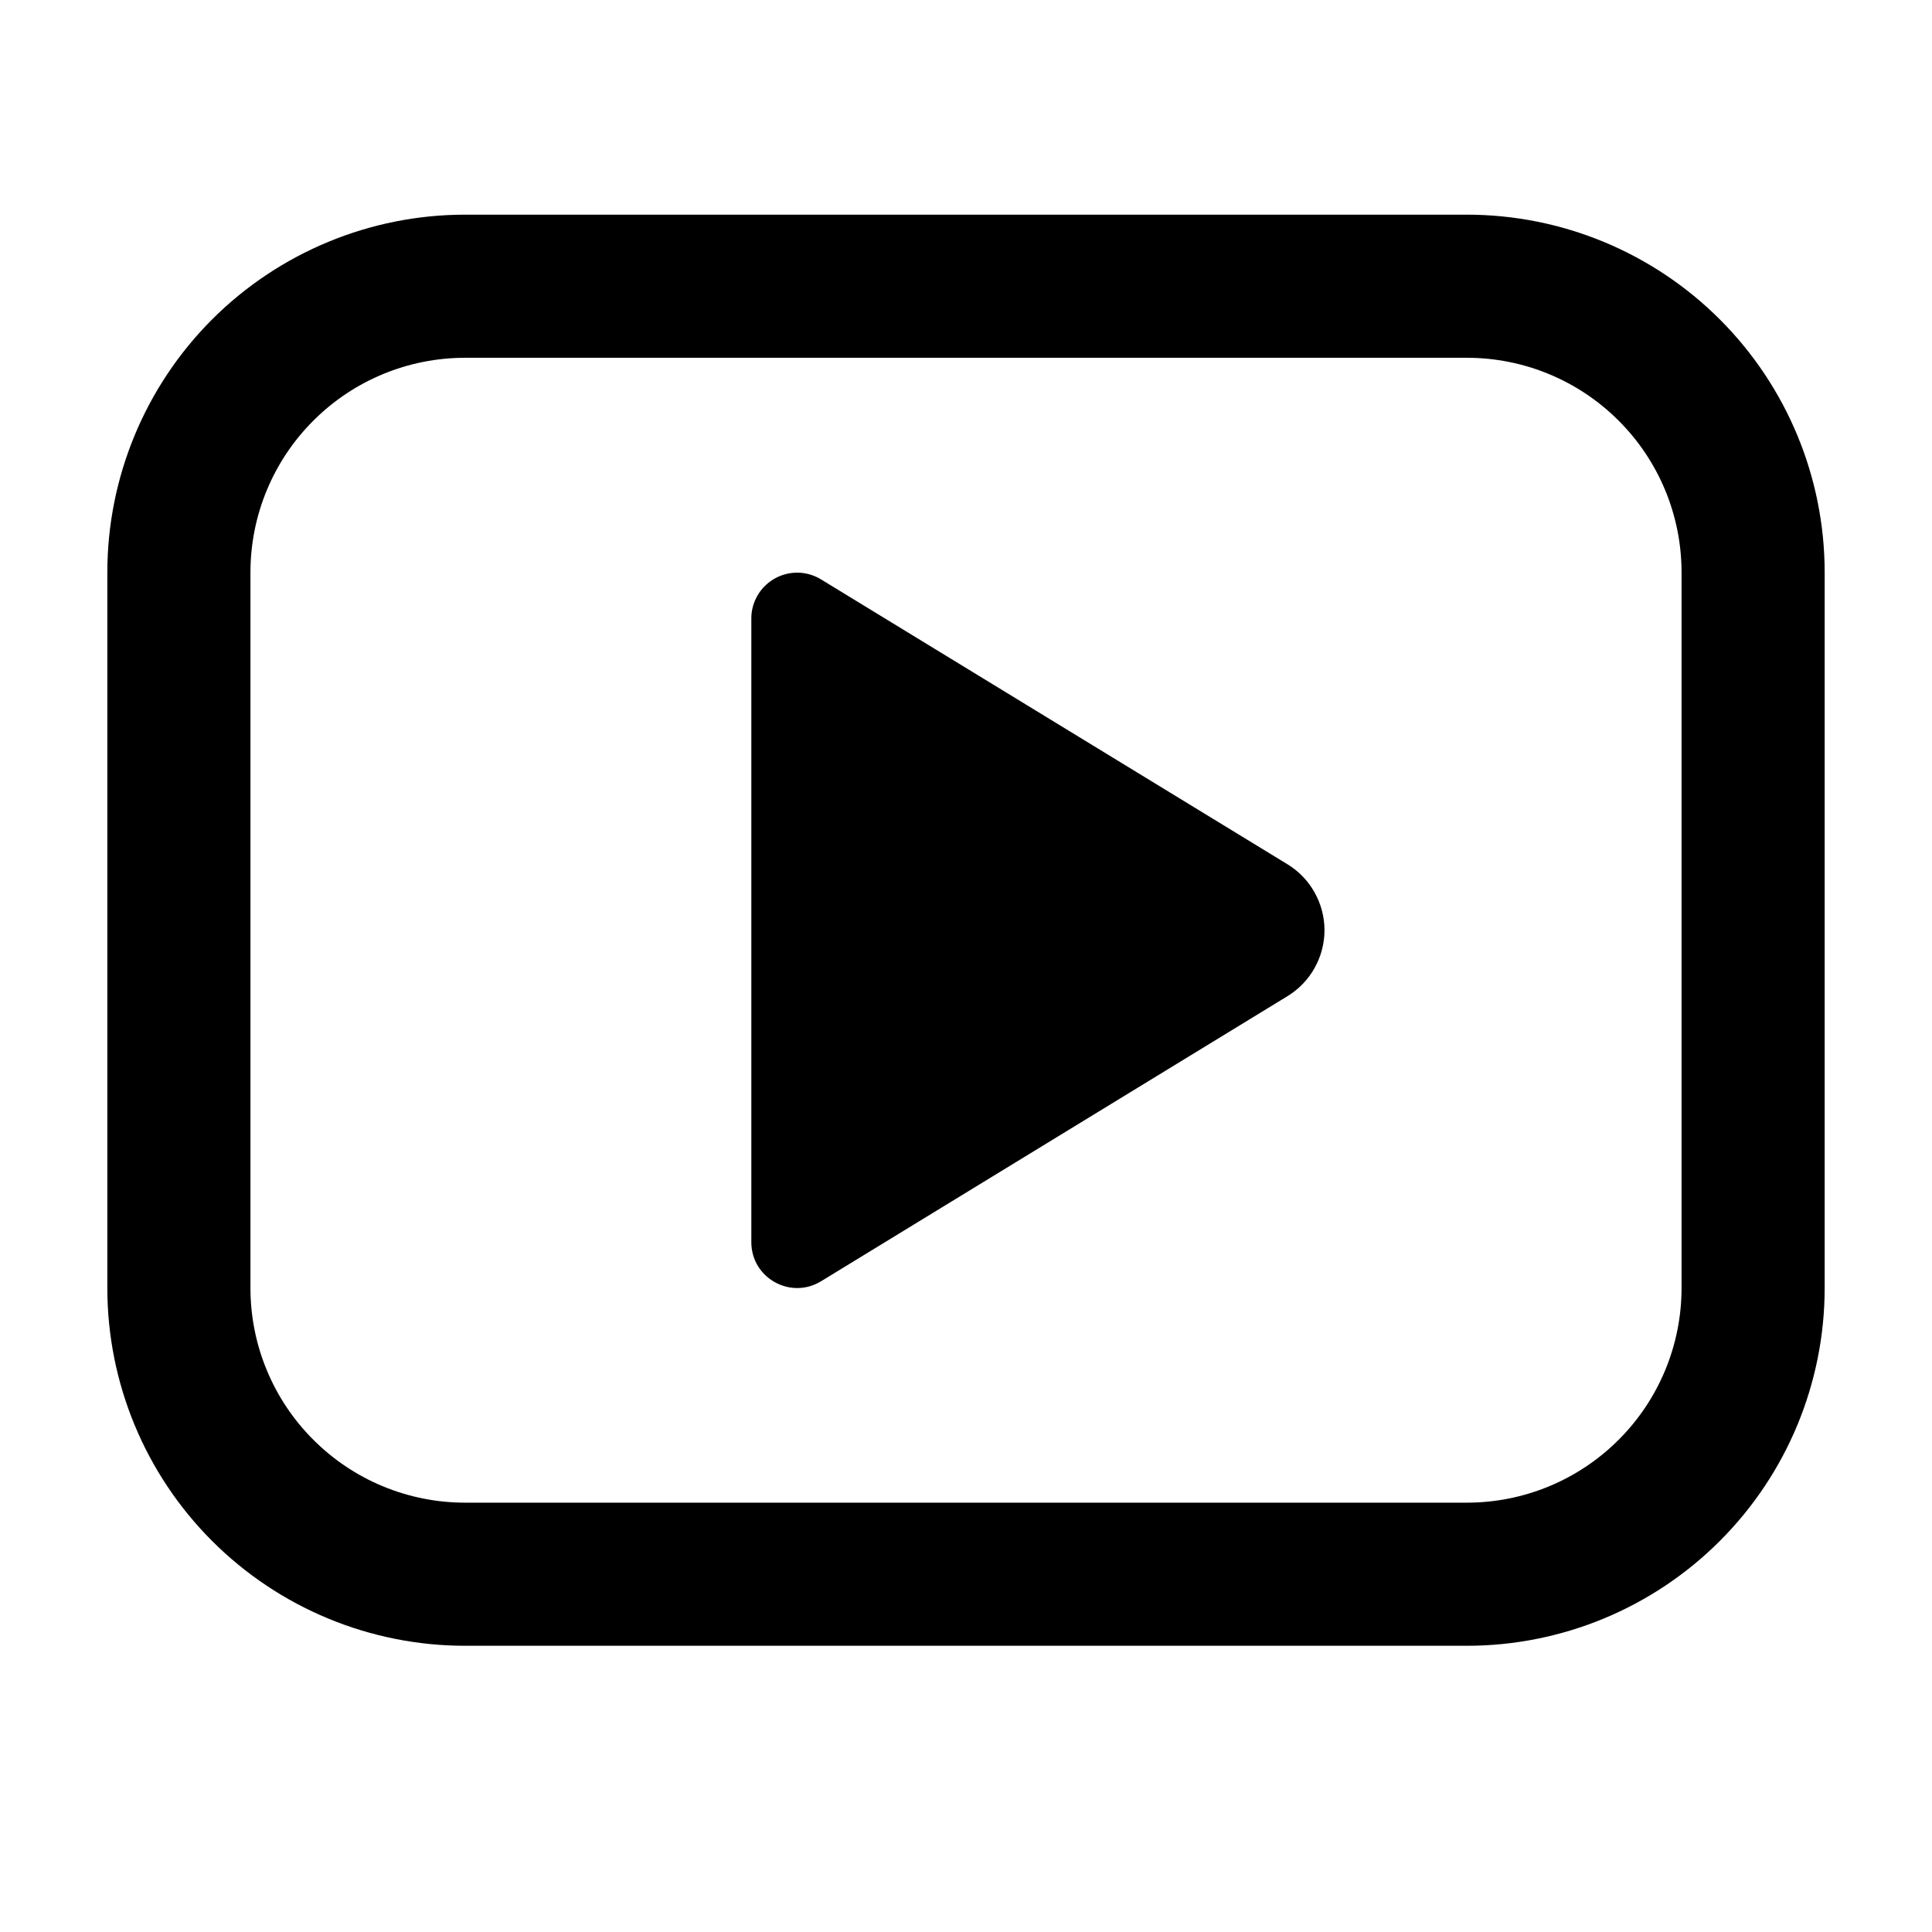
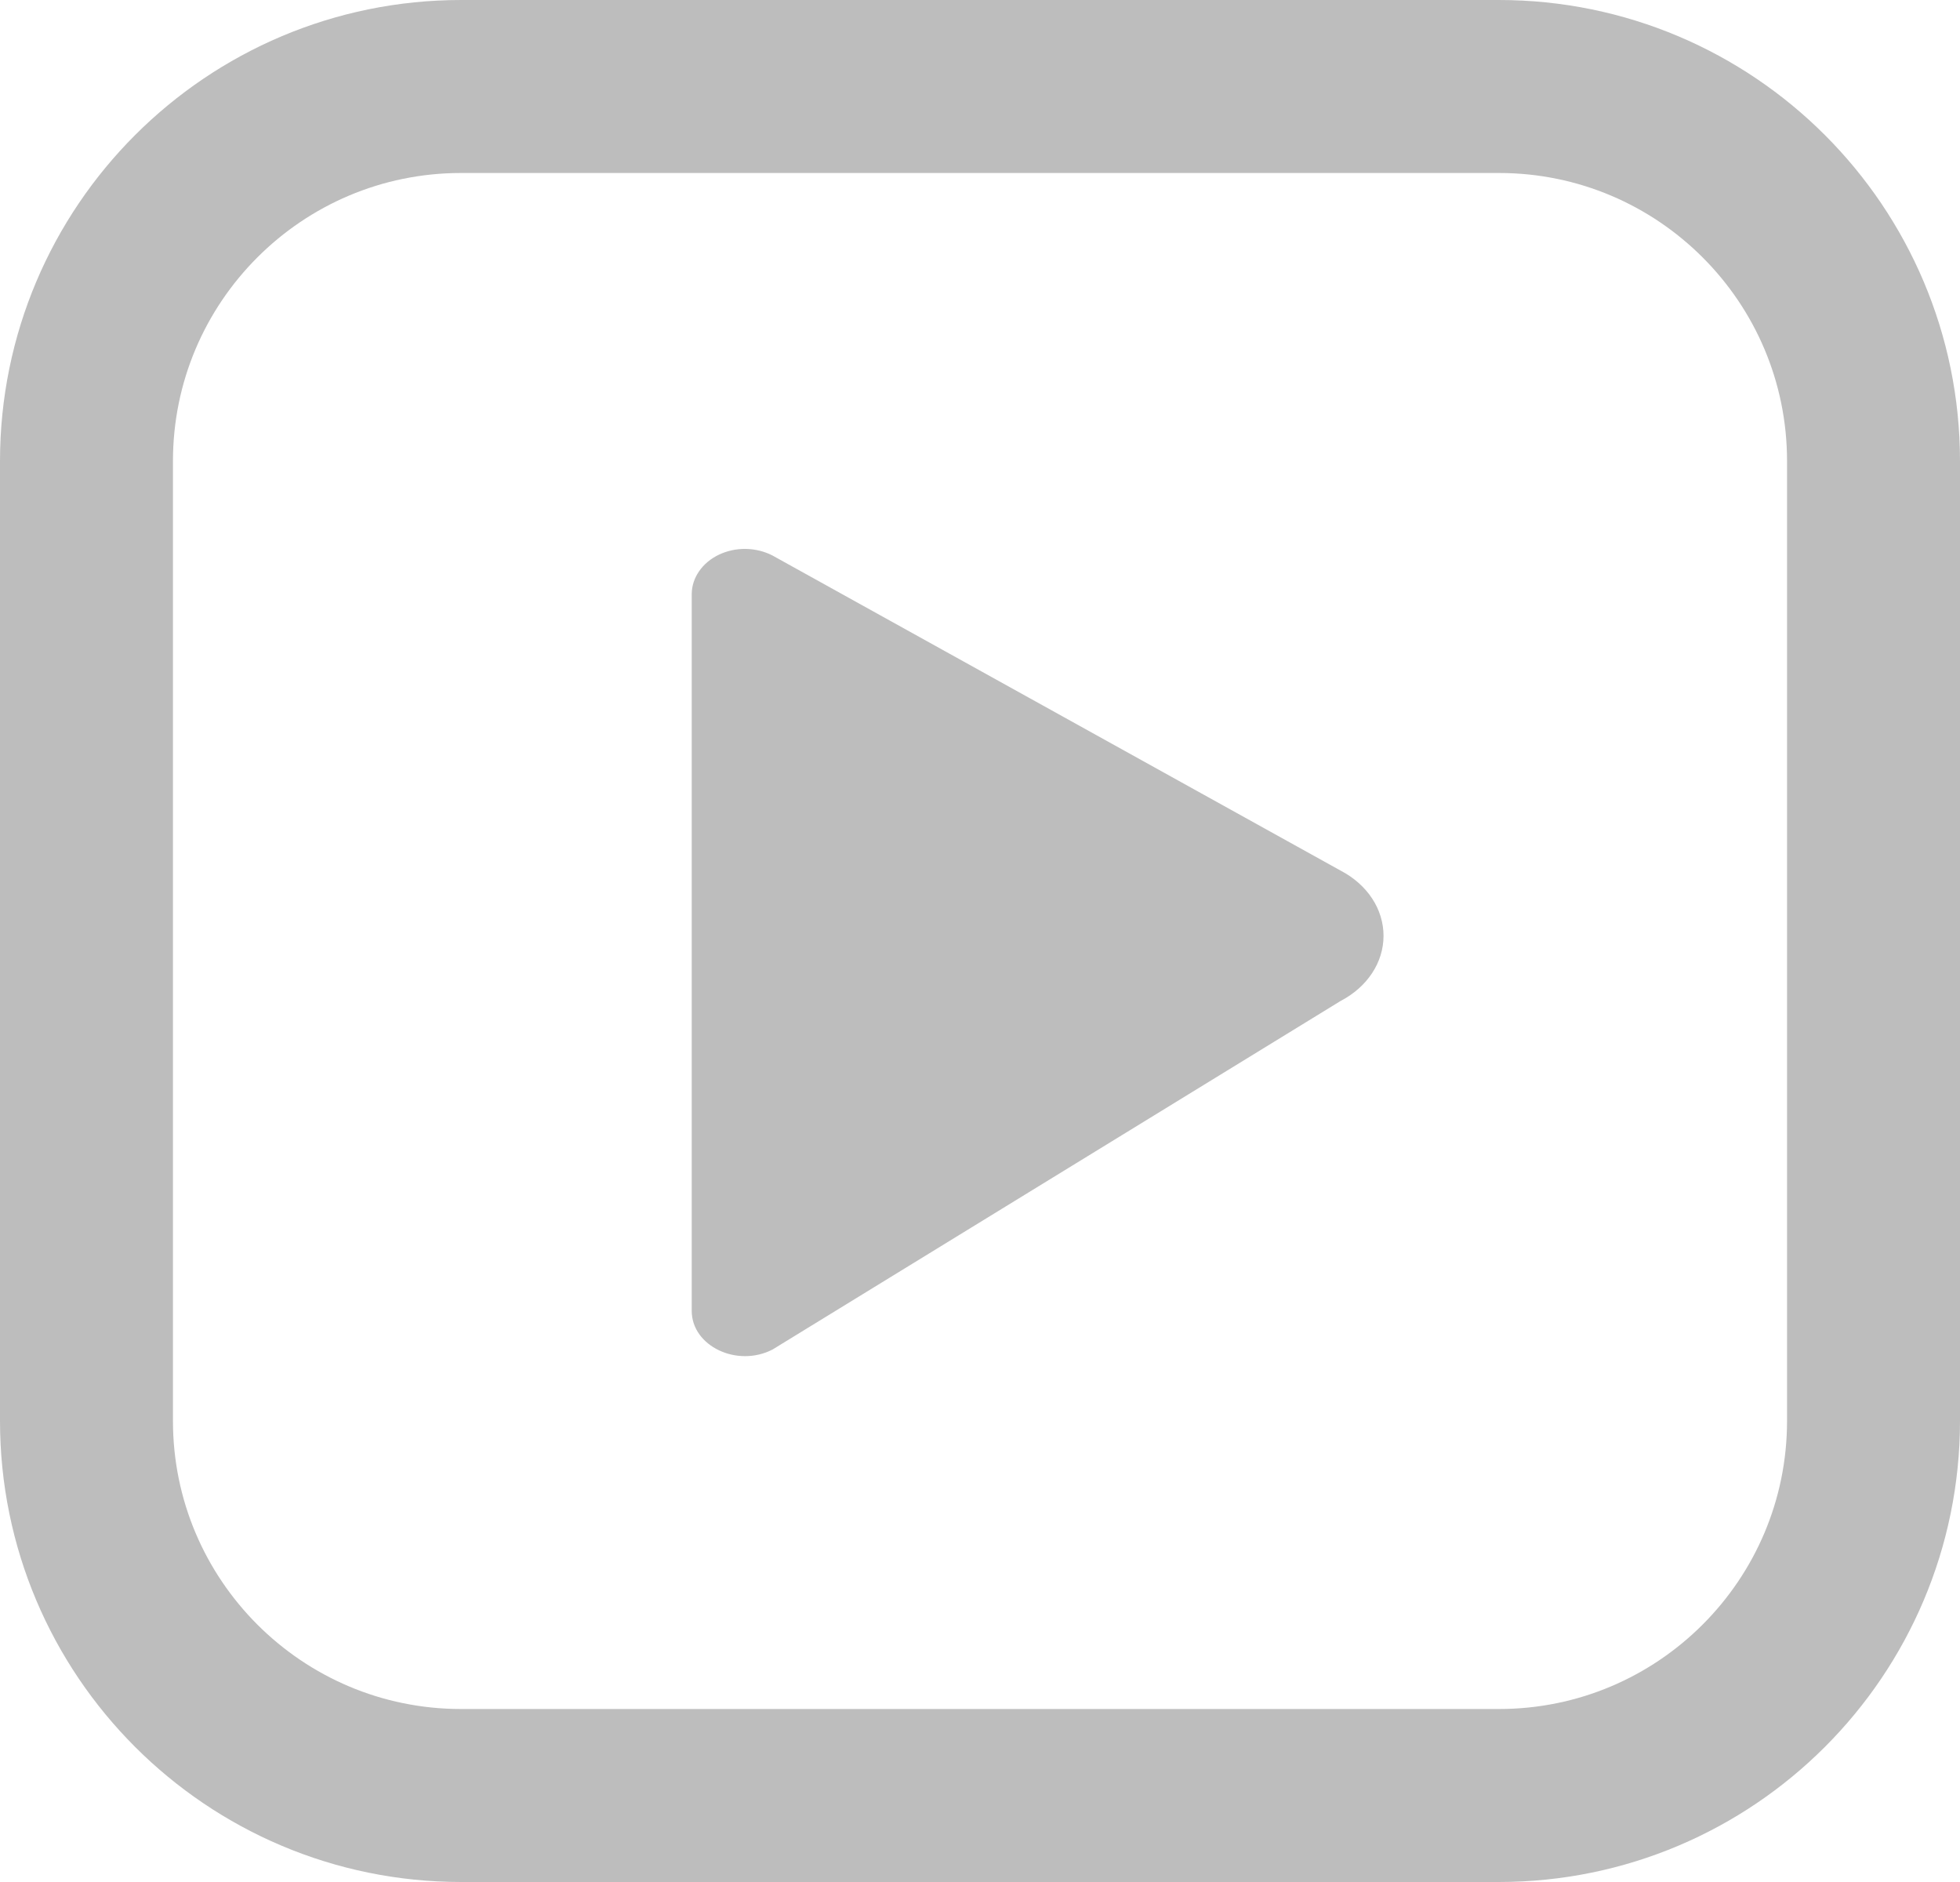
- <svg xmlns="http://www.w3.org/2000/svg" width="27" height="27" viewBox="0 0 27 27" fill="none">
-   <path d="M10.5 8.64V17.36C10.5 17.86 11.048 18.166 11.474 17.906L17.992 13.922C18.15 13.826 18.281 13.69 18.371 13.529C18.462 13.367 18.51 13.185 18.51 13C18.51 12.815 18.462 12.633 18.371 12.471C18.281 12.31 18.15 12.174 17.992 12.078L11.472 8.096C11.375 8.037 11.264 8.005 11.151 8.003C11.037 8.001 10.925 8.03 10.827 8.085C10.728 8.141 10.645 8.222 10.588 8.319C10.531 8.417 10.5 8.527 10.5 8.64ZM6.5 3C5.174 3 3.902 3.527 2.964 4.464C2.027 5.402 1.5 6.674 1.5 8V18C1.5 19.326 2.027 20.598 2.964 21.535C3.902 22.473 5.174 23 6.5 23H20.5C21.826 23 23.098 22.473 24.035 21.535C24.973 20.598 25.5 19.326 25.5 18V8C25.5 6.674 24.973 5.402 24.035 4.464C23.098 3.527 21.826 3 20.5 3H6.5ZM3.5 8C3.5 7.204 3.816 6.441 4.379 5.879C4.941 5.316 5.704 5 6.5 5H20.5C21.296 5 22.059 5.316 22.621 5.879C23.184 6.441 23.5 7.204 23.5 8V18C23.5 18.796 23.184 19.559 22.621 20.121C22.059 20.684 21.296 21 20.5 21H6.5C5.704 21 4.941 20.684 4.379 20.121C3.816 19.559 3.5 18.796 3.5 18V8Z" fill="currentColor" />
+ <svg xmlns="http://www.w3.org/2000/svg" width="25" height="24" viewBox="0 0 25 24" fill="none">
+   <rect x="1.103" y="1.103" width="22.794" height="21.794" rx="4.779" stroke="#BDBDBD" stroke-width="2.206" />
+   <path d="M8.823 16.716V7.574C8.824 7.472 8.856 7.373 8.917 7.285C8.977 7.197 9.065 7.124 9.169 7.074C9.274 7.024 9.392 6.998 9.513 7C9.633 7.002 9.75 7.031 9.853 7.084L17.099 11.102C17.266 11.189 17.405 11.311 17.501 11.457C17.597 11.602 17.647 11.767 17.647 11.934C17.647 12.101 17.597 12.265 17.501 12.41C17.405 12.556 17.266 12.678 17.099 12.765L9.855 17.209C9.404 17.443 8.823 17.167 8.823 16.716Z" fill="#BDBDBD" />
</svg>
